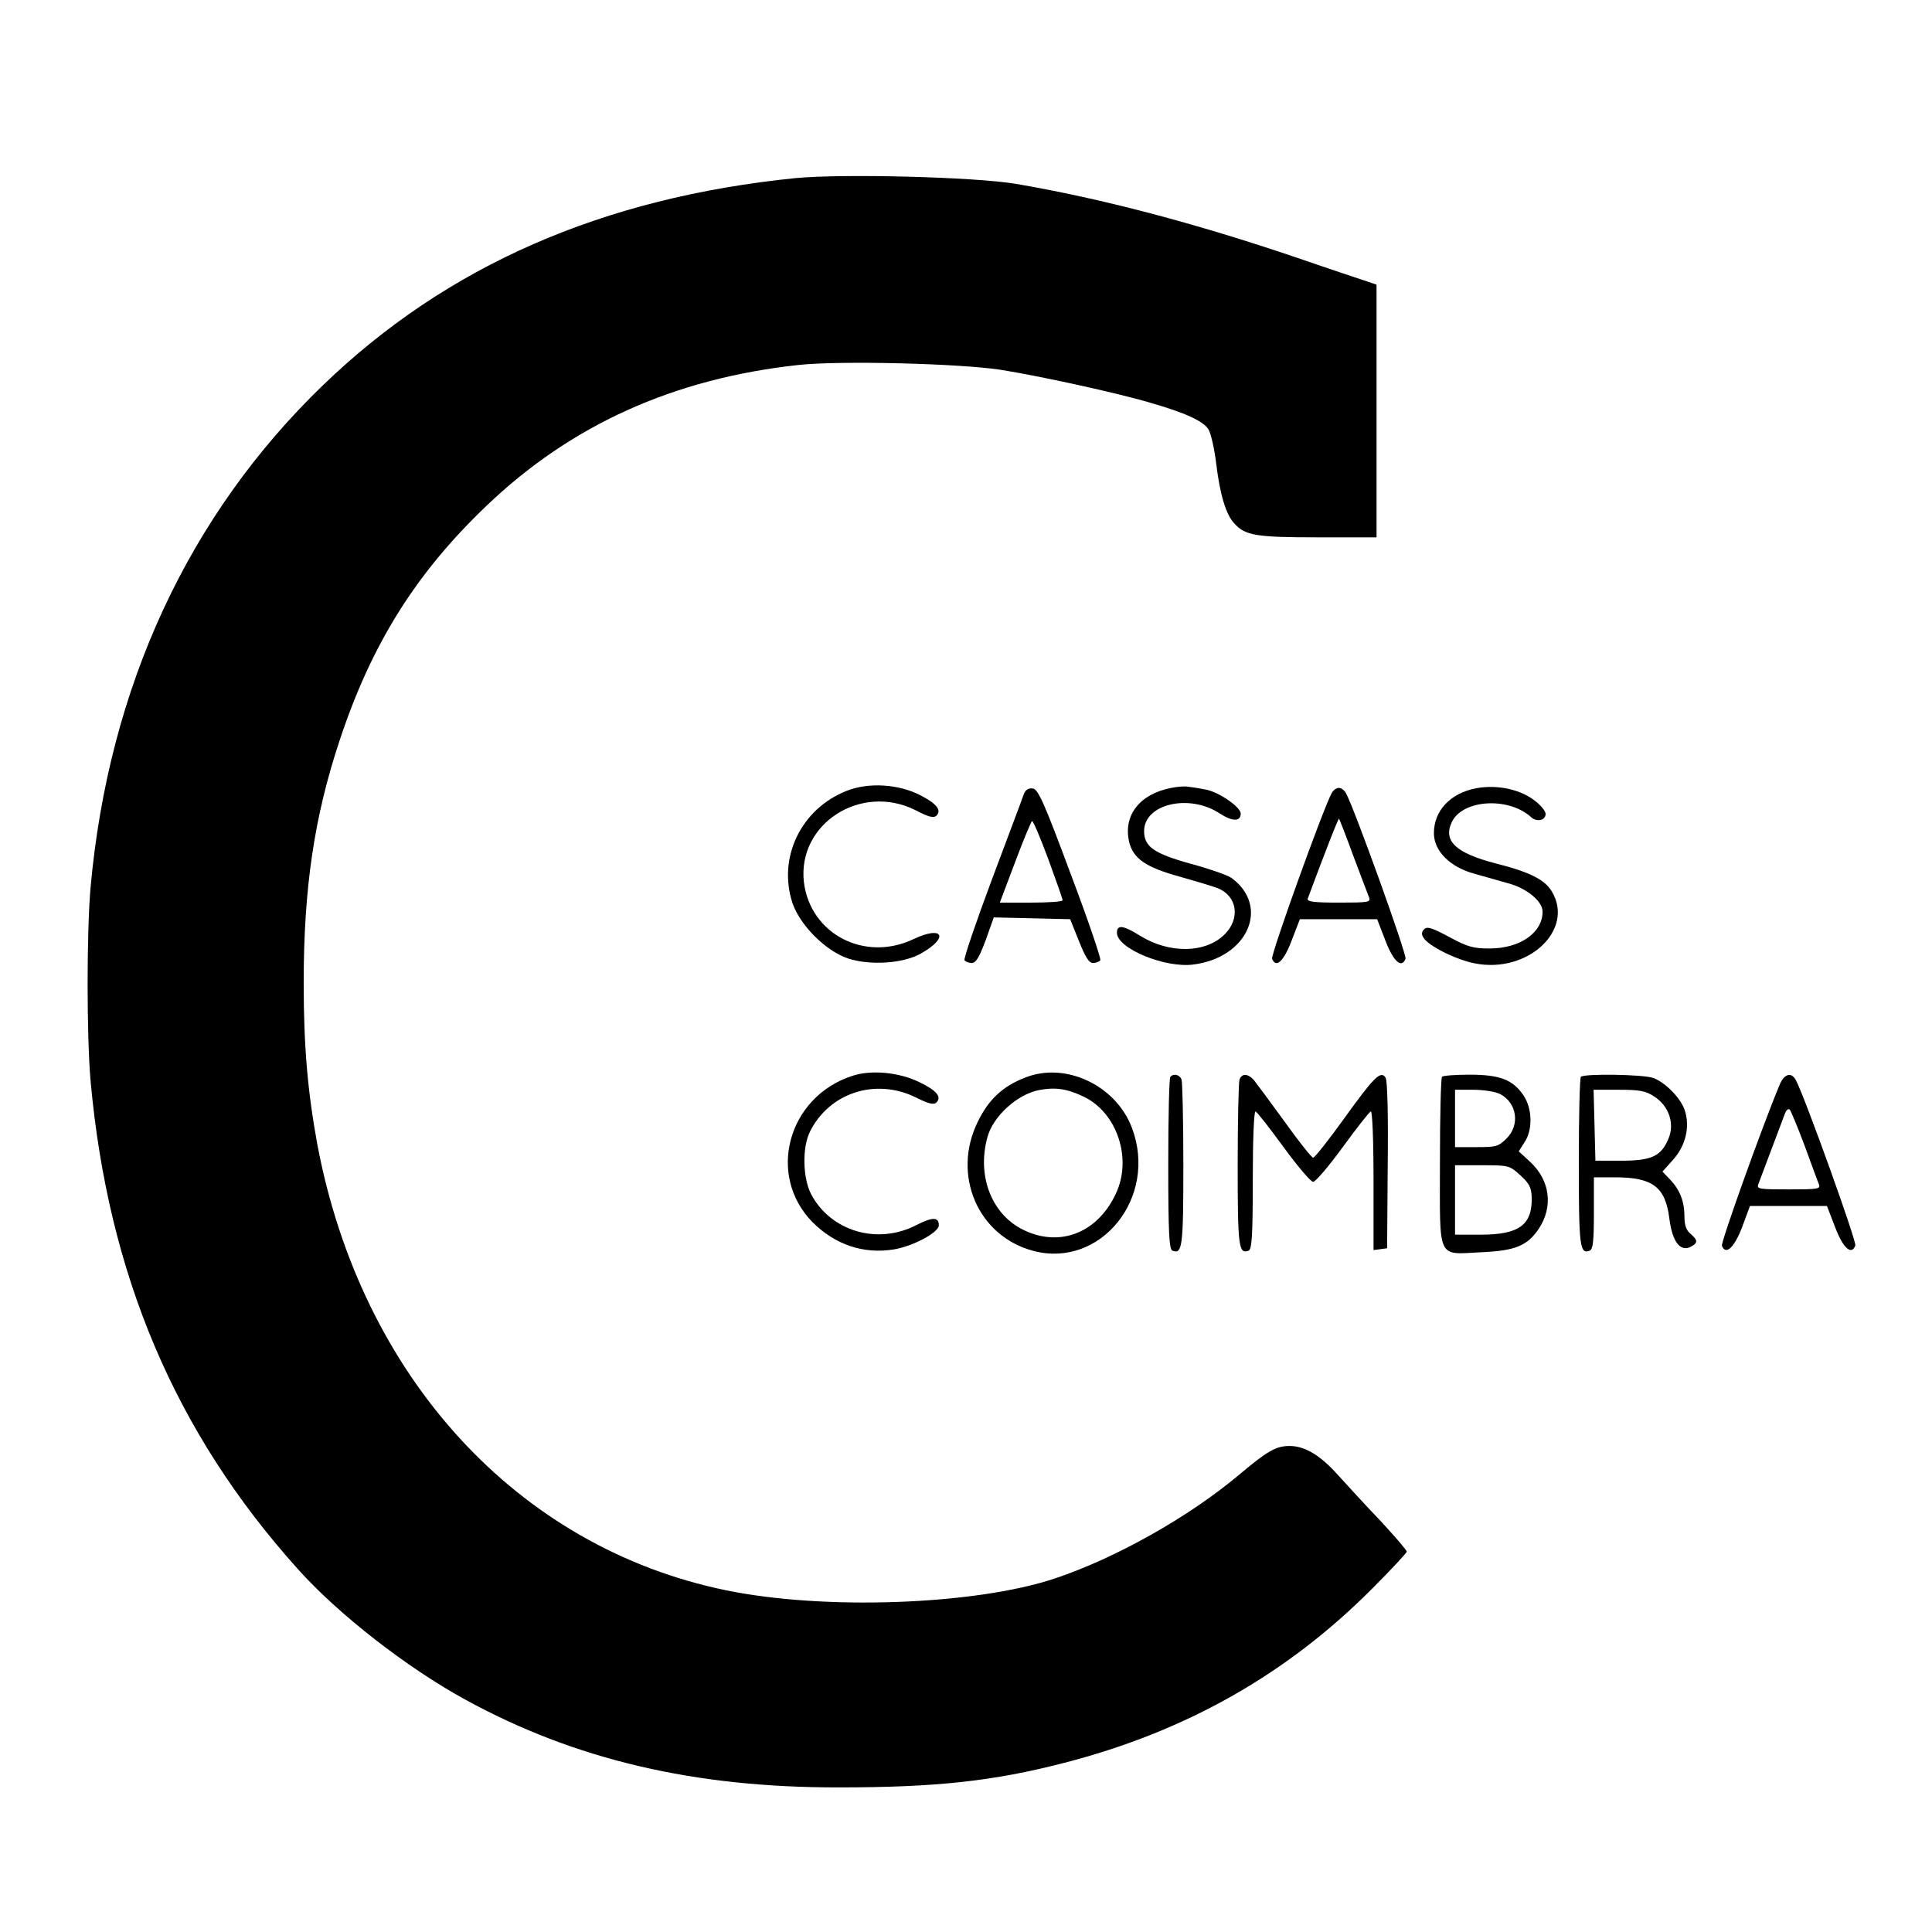
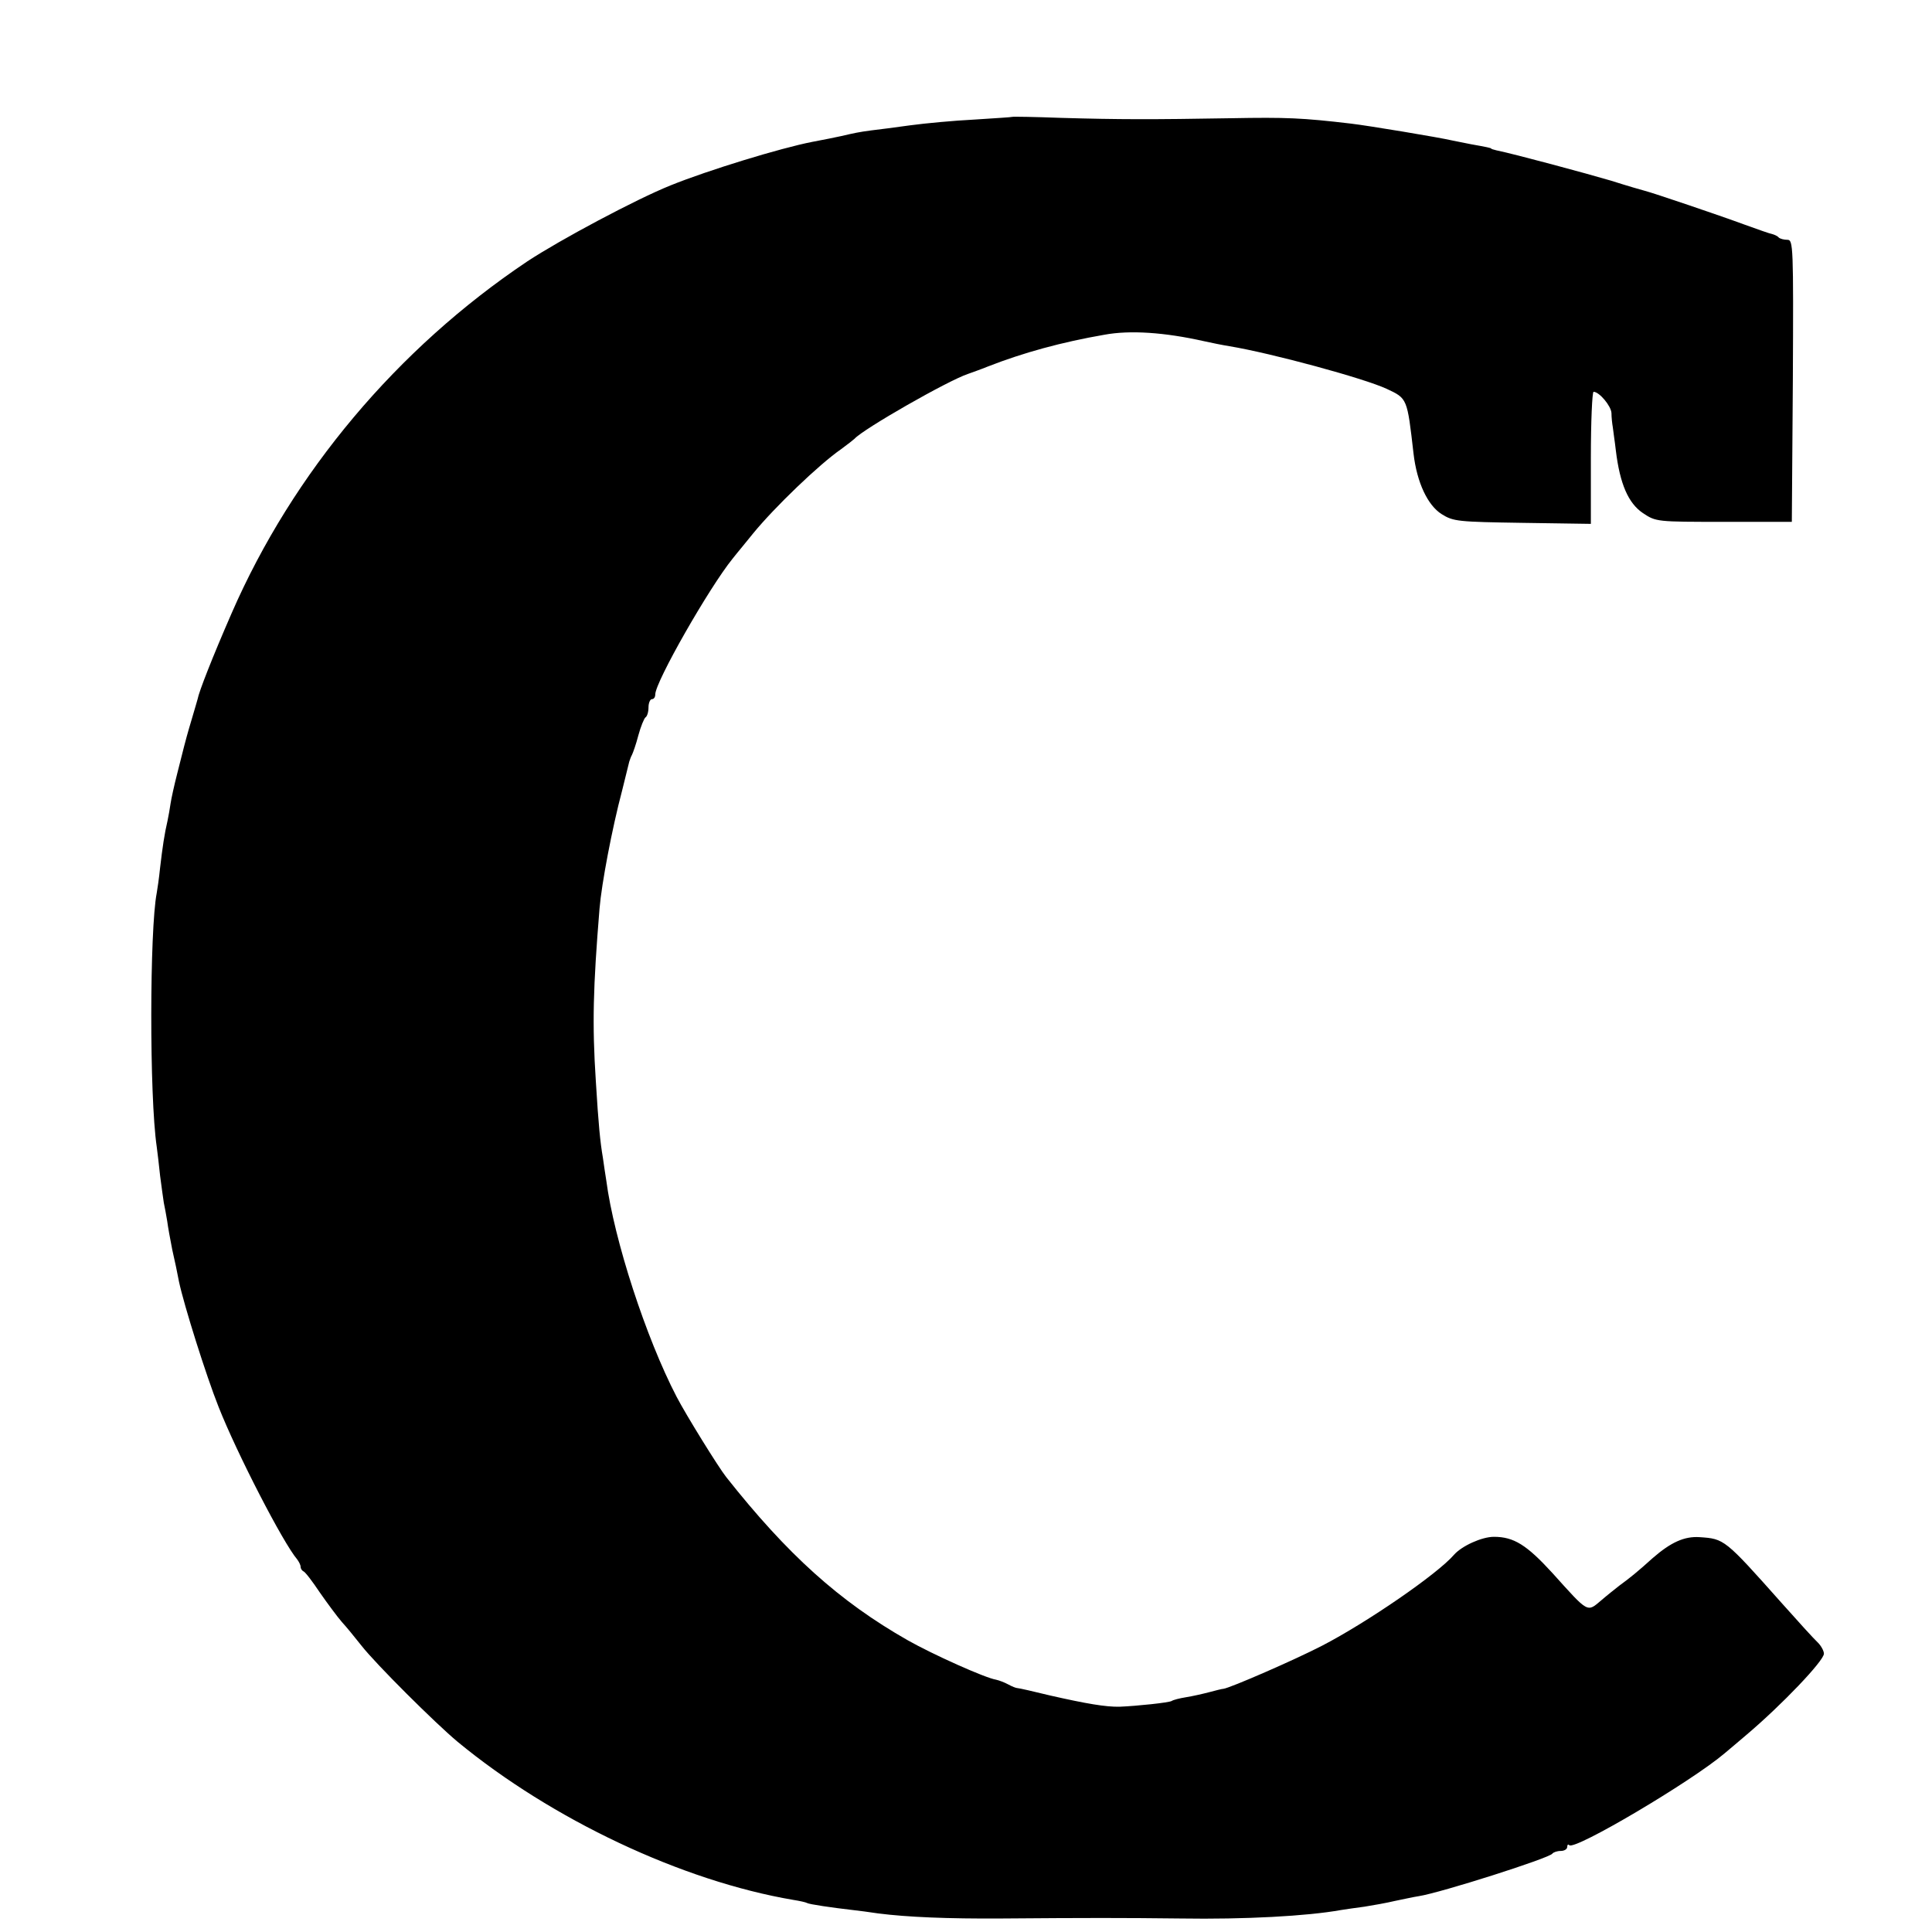
- <svg xmlns="http://www.w3.org/2000/svg" version="1.0" width="640pt" height="640pt" viewBox="0 0 640 640" preserveAspectRatio="xMidYMid meet">
-   <g transform="translate(0,640) scale(0.1,-0.1)" fill="#000000" stroke="none">
-     <path d="M2635 5810 c-640 -65 -1154 -290 -1564 -685 -446 -430 -711 -1000 -771 -1665 -13 -148 -13 -492 0 -640 58 -642 280 -1165 686 -1617 135 -151 363 -328 555 -433 363 -199 759 -292 1239 -291 322 0 512 21 744 81 405 104 741 295 1023 579 62 62 113 117 113 121 0 5 -39 50 -87 102 -49 51 -112 120 -141 152 -59 66 -110 96 -160 96 -45 0 -73 -16 -167 -95 -166 -140 -410 -277 -611 -344 -264 -88 -764 -106 -1089 -39 -691 142 -1209 707 -1354 1478 -32 175 -45 325 -45 535 0 312 35 551 120 805 105 317 252 551 483 772 281 270 622 424 1036 469 139 15 531 5 670 -16 126 -20 384 -76 495 -109 118 -34 176 -61 193 -88 8 -13 20 -64 26 -115 12 -100 32 -167 59 -196 36 -41 72 -47 277 -47 l195 0 0 418 0 419 -32 11 c-18 6 -121 40 -228 77 -341 116 -653 198 -935 246 -138 23 -574 34 -730 19z" />
-     <path d="M2804 3780 c-151 -60 -228 -221 -179 -371 25 -74 110 -159 184 -184 74 -24 182 -17 241 16 95 53 75 95 -24 48 -162 -77 -342 17 -363 189 -22 193 189 329 370 238 42 -22 60 -27 69 -18 18 18 1 40 -54 68 -72 37 -172 43 -244 14z" />
-     <path d="M3880 3790 c-104 -20 -159 -90 -140 -177 13 -57 55 -86 168 -117 53 -15 110 -32 125 -38 65 -25 77 -100 24 -153 -63 -63 -183 -65 -280 -5 -56 35 -77 38 -77 10 0 -52 160 -118 254 -105 180 23 254 193 125 287 -13 9 -73 30 -132 46 -124 34 -157 57 -157 109 0 90 150 125 251 58 42 -27 69 -27 69 0 0 22 -76 74 -119 80 -20 4 -45 8 -56 9 -11 2 -36 0 -55 -4z" />
-     <path d="M4891 3789 c-86 -16 -141 -74 -141 -149 0 -59 53 -112 133 -134 31 -9 82 -23 113 -32 63 -17 114 -60 114 -94 0 -70 -75 -122 -176 -122 -53 0 -72 5 -133 38 -56 30 -73 36 -83 26 -9 -9 -10 -17 -2 -29 17 -27 107 -72 168 -84 177 -36 334 111 256 239 -23 38 -74 64 -186 92 -131 34 -174 74 -145 136 34 75 187 86 263 17 19 -17 48 -11 48 11 0 8 -13 25 -30 39 -48 41 -127 59 -199 46z" />
-     <path d="M3391 3768 c-4 -13 -52 -139 -105 -281 -53 -142 -94 -262 -91 -268 4 -5 14 -9 24 -9 14 0 25 19 46 75 l27 76 127 -3 126 -3 29 -72 c21 -53 33 -73 47 -73 10 0 20 4 24 9 3 5 -41 135 -99 288 -87 234 -107 279 -125 281 -14 2 -24 -4 -30 -20z m82 -215 c26 -71 47 -131 47 -135 0 -5 -47 -8 -104 -8 l-104 0 51 135 c28 74 53 135 56 135 4 0 28 -57 54 -127z" />
-     <path d="M4411 3772 c-29 -54 -202 -535 -197 -548 13 -33 39 -8 65 61 l27 70 128 0 128 0 27 -70 c26 -69 54 -95 67 -61 5 13 -168 494 -197 548 -5 10 -16 18 -24 18 -8 0 -19 -8 -24 -18z m72 -207 c25 -66 48 -128 52 -137 7 -17 -2 -18 -100 -18 -82 0 -106 3 -103 13 55 148 101 267 104 265 1 -2 23 -57 47 -123z" />
-     <path d="M2823 2836 c-214 -70 -284 -330 -131 -485 74 -74 168 -106 268 -90 63 10 150 56 150 80 0 28 -21 28 -74 1 -129 -67 -284 -21 -349 102 -28 54 -30 155 -4 207 64 129 217 179 350 114 42 -21 60 -26 69 -17 18 18 2 39 -56 67 -67 33 -160 42 -223 21z" />
-     <path d="M3395 2830 c-74 -29 -120 -72 -156 -146 -87 -177 1 -380 185 -428 223 -58 412 178 326 407 -53 142 -221 221 -355 167z m193 -62 c112 -52 164 -206 108 -323 -60 -128 -183 -177 -302 -121 -108 50 -159 179 -123 309 19 70 99 142 171 156 53 10 91 5 146 -21z" />
-     <path d="M3877 2833 c-4 -3 -7 -133 -7 -289 0 -230 3 -283 14 -287 33 -13 36 15 36 284 0 147 -3 274 -6 283 -6 16 -26 21 -37 9z" />
-     <path d="M4106 2824 c-3 -9 -6 -136 -6 -283 0 -269 3 -297 36 -284 11 4 14 49 14 235 0 135 4 228 9 226 5 -1 47 -55 93 -118 46 -63 90 -115 98 -115 8 0 52 52 98 115 46 63 88 117 93 118 5 2 9 -92 9 -228 l0 -231 23 3 22 3 2 275 c2 164 -1 281 -7 290 -16 25 -38 3 -138 -136 -51 -71 -97 -129 -102 -129 -5 0 -48 54 -95 120 -48 66 -94 128 -102 138 -20 21 -39 22 -47 1z" />
-     <path d="M4777 2833 c-4 -3 -7 -131 -7 -284 0 -330 -12 -304 141 -297 109 5 149 22 186 77 49 73 38 161 -28 222 l-38 35 19 30 c28 41 26 112 -3 155 -35 52 -78 69 -178 69 -47 0 -89 -3 -92 -7z m192 -57 c56 -29 67 -102 22 -147 -27 -27 -35 -29 -100 -29 l-71 0 0 95 0 95 60 0 c34 0 73 -6 89 -14z m67 -269 c30 -27 37 -41 38 -74 2 -91 -42 -123 -169 -123 l-85 0 0 115 0 115 90 0 c88 0 91 -1 126 -33z" />
-     <path d="M5237 2833 c-4 -3 -7 -131 -7 -283 0 -278 3 -306 36 -293 11 4 14 32 14 124 l0 119 70 0 c125 0 167 -32 180 -137 10 -77 36 -111 71 -93 24 13 24 21 -1 43 -14 11 -20 29 -20 56 0 51 -15 89 -47 123 l-26 27 36 40 c41 46 56 109 38 163 -13 40 -64 92 -104 107 -31 12 -229 15 -240 4z m244 -66 c48 -32 67 -89 46 -139 -24 -58 -56 -73 -156 -73 l-86 0 -3 118 -3 117 84 0 c71 0 89 -4 118 -23z" />
-     <path d="M5895 2806 c-58 -139 -195 -522 -191 -533 13 -32 41 -6 67 62 l26 70 128 0 127 0 27 -70 c26 -69 54 -95 67 -61 5 13 -168 494 -197 548 -15 28 -39 21 -54 -16z m83 -201 c22 -60 43 -118 47 -127 7 -17 -2 -18 -100 -18 -98 0 -107 1 -100 18 6 15 60 160 87 231 5 14 12 20 17 15 4 -5 26 -58 49 -119z" />
+ <svg xmlns="http://www.w3.org/2000/svg" version="1.0" width="572pt" height="572pt" viewBox="0 0 572 572" preserveAspectRatio="xMidYMid meet">
+   <g transform="translate(0,572) scale(0.1,-0.1)" fill="#000000" stroke="none">
+     <path d="M2997 5374 c-1 -1 -51 -4 -112 -8 -60 -3 -146 -11 -190 -17 -44 -6 -96 -13 -115 -15 -38 -5 -51 -8 -90 -17 -14 -3 -52 -11 -85 -17 -93 -18 -309 -84 -420 -129 -102 -41 -327 -161 -424 -225 -385 -258 -694 -626 -875 -1041 -58 -133 -97 -233 -101 -255 -1 -3 -9 -32 -19 -65 -10 -33 -19 -67 -21 -75 -2 -8 -11 -44 -20 -79 -9 -35 -18 -76 -20 -90 -2 -14 -6 -37 -9 -51 -9 -38 -15 -79 -22 -139 -3 -30 -8 -64 -10 -75 -21 -108 -22 -601 0 -751 2 -16 7 -55 10 -86 4 -31 9 -67 11 -80 3 -13 7 -37 10 -54 2 -16 9 -55 15 -85 7 -30 16 -73 20 -95 15 -70 80 -277 117 -370 54 -137 191 -403 233 -452 5 -7 10 -16 10 -22 0 -5 4 -11 8 -13 5 -1 27 -30 49 -63 23 -33 52 -72 65 -87 13 -14 39 -46 58 -70 43 -55 219 -230 285 -285 279 -230 664 -412 994 -468 19 -3 37 -7 40 -9 6 -4 75 -14 136 -21 17 -2 50 -6 75 -10 86 -11 206 -16 365 -15 253 2 359 2 530 0 190 -3 375 7 475 25 14 2 45 7 70 10 25 4 65 11 90 17 25 5 56 12 70 14 65 10 388 113 396 126 3 4 14 8 25 8 10 0 19 5 19 12 0 6 3 9 6 5 16 -16 361 188 460 272 17 14 46 39 65 55 104 88 229 219 229 240 0 8 -8 23 -18 33 -11 10 -59 63 -108 118 -168 189 -169 189 -242 194 -45 3 -85 -15 -139 -62 -43 -39 -69 -60 -98 -81 -14 -11 -38 -30 -53 -43 -44 -37 -37 -41 -146 80 -76 83 -114 107 -173 107 -36 0 -95 -27 -118 -53 -49 -57 -257 -200 -390 -269 -81 -42 -274 -126 -293 -128 -4 0 -23 -5 -42 -10 -19 -5 -50 -12 -69 -15 -19 -3 -38 -8 -42 -11 -8 -5 -104 -15 -154 -17 -41 -1 -99 9 -205 33 -49 12 -93 22 -97 22 -5 0 -17 5 -28 11 -11 6 -27 12 -36 14 -32 5 -188 75 -262 117 -202 115 -356 254 -537 483 -23 29 -119 184 -147 238 -90 173 -185 464 -208 640 -3 17 -7 47 -10 67 -8 47 -13 96 -21 228 -11 168 -8 277 11 510 6 73 37 237 67 350 10 41 20 80 21 85 2 6 5 15 8 20 3 6 12 31 19 58 7 26 17 50 21 53 5 3 9 16 9 30 0 13 5 24 10 24 6 0 10 6 10 14 0 37 160 317 229 402 14 18 42 51 61 75 63 77 195 204 260 249 19 14 37 28 40 31 26 29 276 172 336 192 11 4 37 13 59 22 105 41 218 72 345 94 76 14 178 7 294 -19 22 -5 57 -12 76 -15 126 -21 398 -95 465 -126 62 -29 61 -27 80 -192 10 -86 42 -153 83 -179 35 -22 48 -23 240 -26 l202 -3 0 196 c0 107 4 195 8 195 17 0 52 -42 53 -63 0 -12 2 -31 4 -42 1 -11 6 -42 9 -69 12 -99 37 -156 80 -185 39 -26 41 -26 240 -26 l201 0 3 418 c2 400 1 417 -16 417 -10 0 -22 3 -26 7 -3 4 -12 8 -19 10 -7 1 -43 14 -82 28 -76 28 -271 94 -295 100 -8 2 -53 15 -100 30 -71 21 -286 79 -340 90 -8 2 -15 4 -15 5 0 2 -15 5 -60 13 -16 3 -41 8 -55 11 -38 9 -249 44 -300 50 -144 17 -192 19 -355 16 -235 -4 -330 -4 -503 1 -79 3 -144 4 -145 3z" />
  </g>
</svg>
